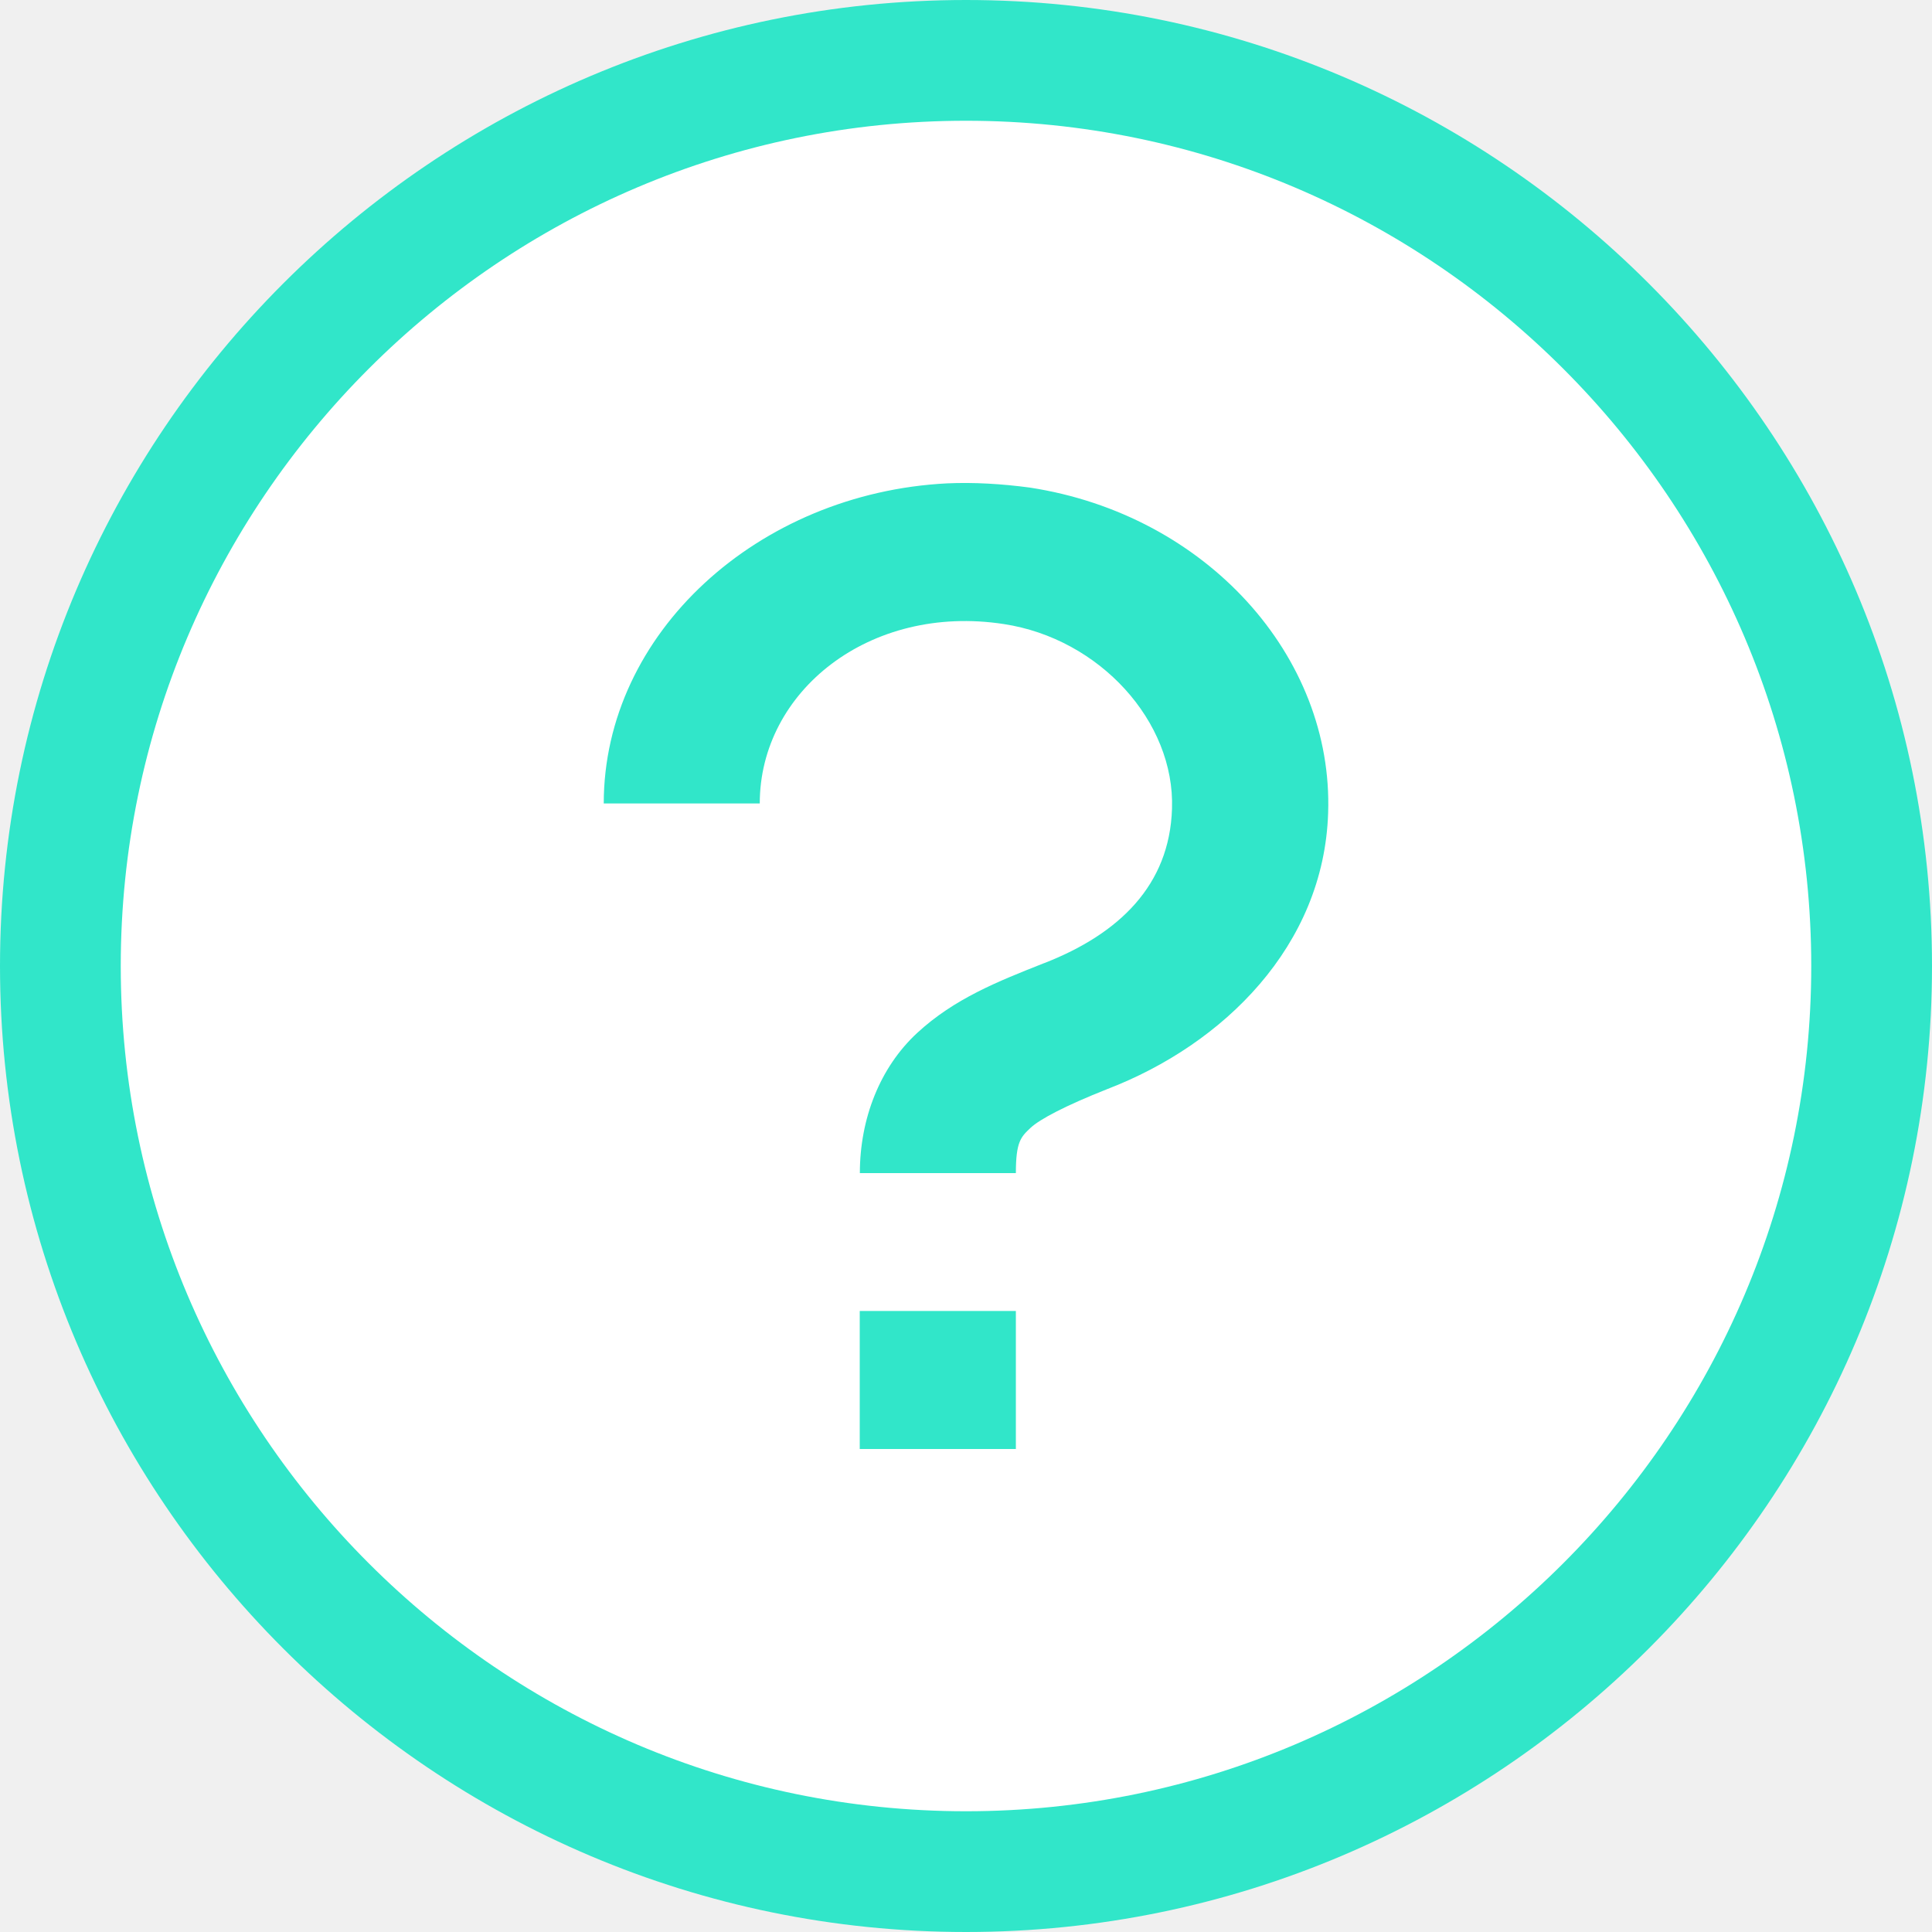
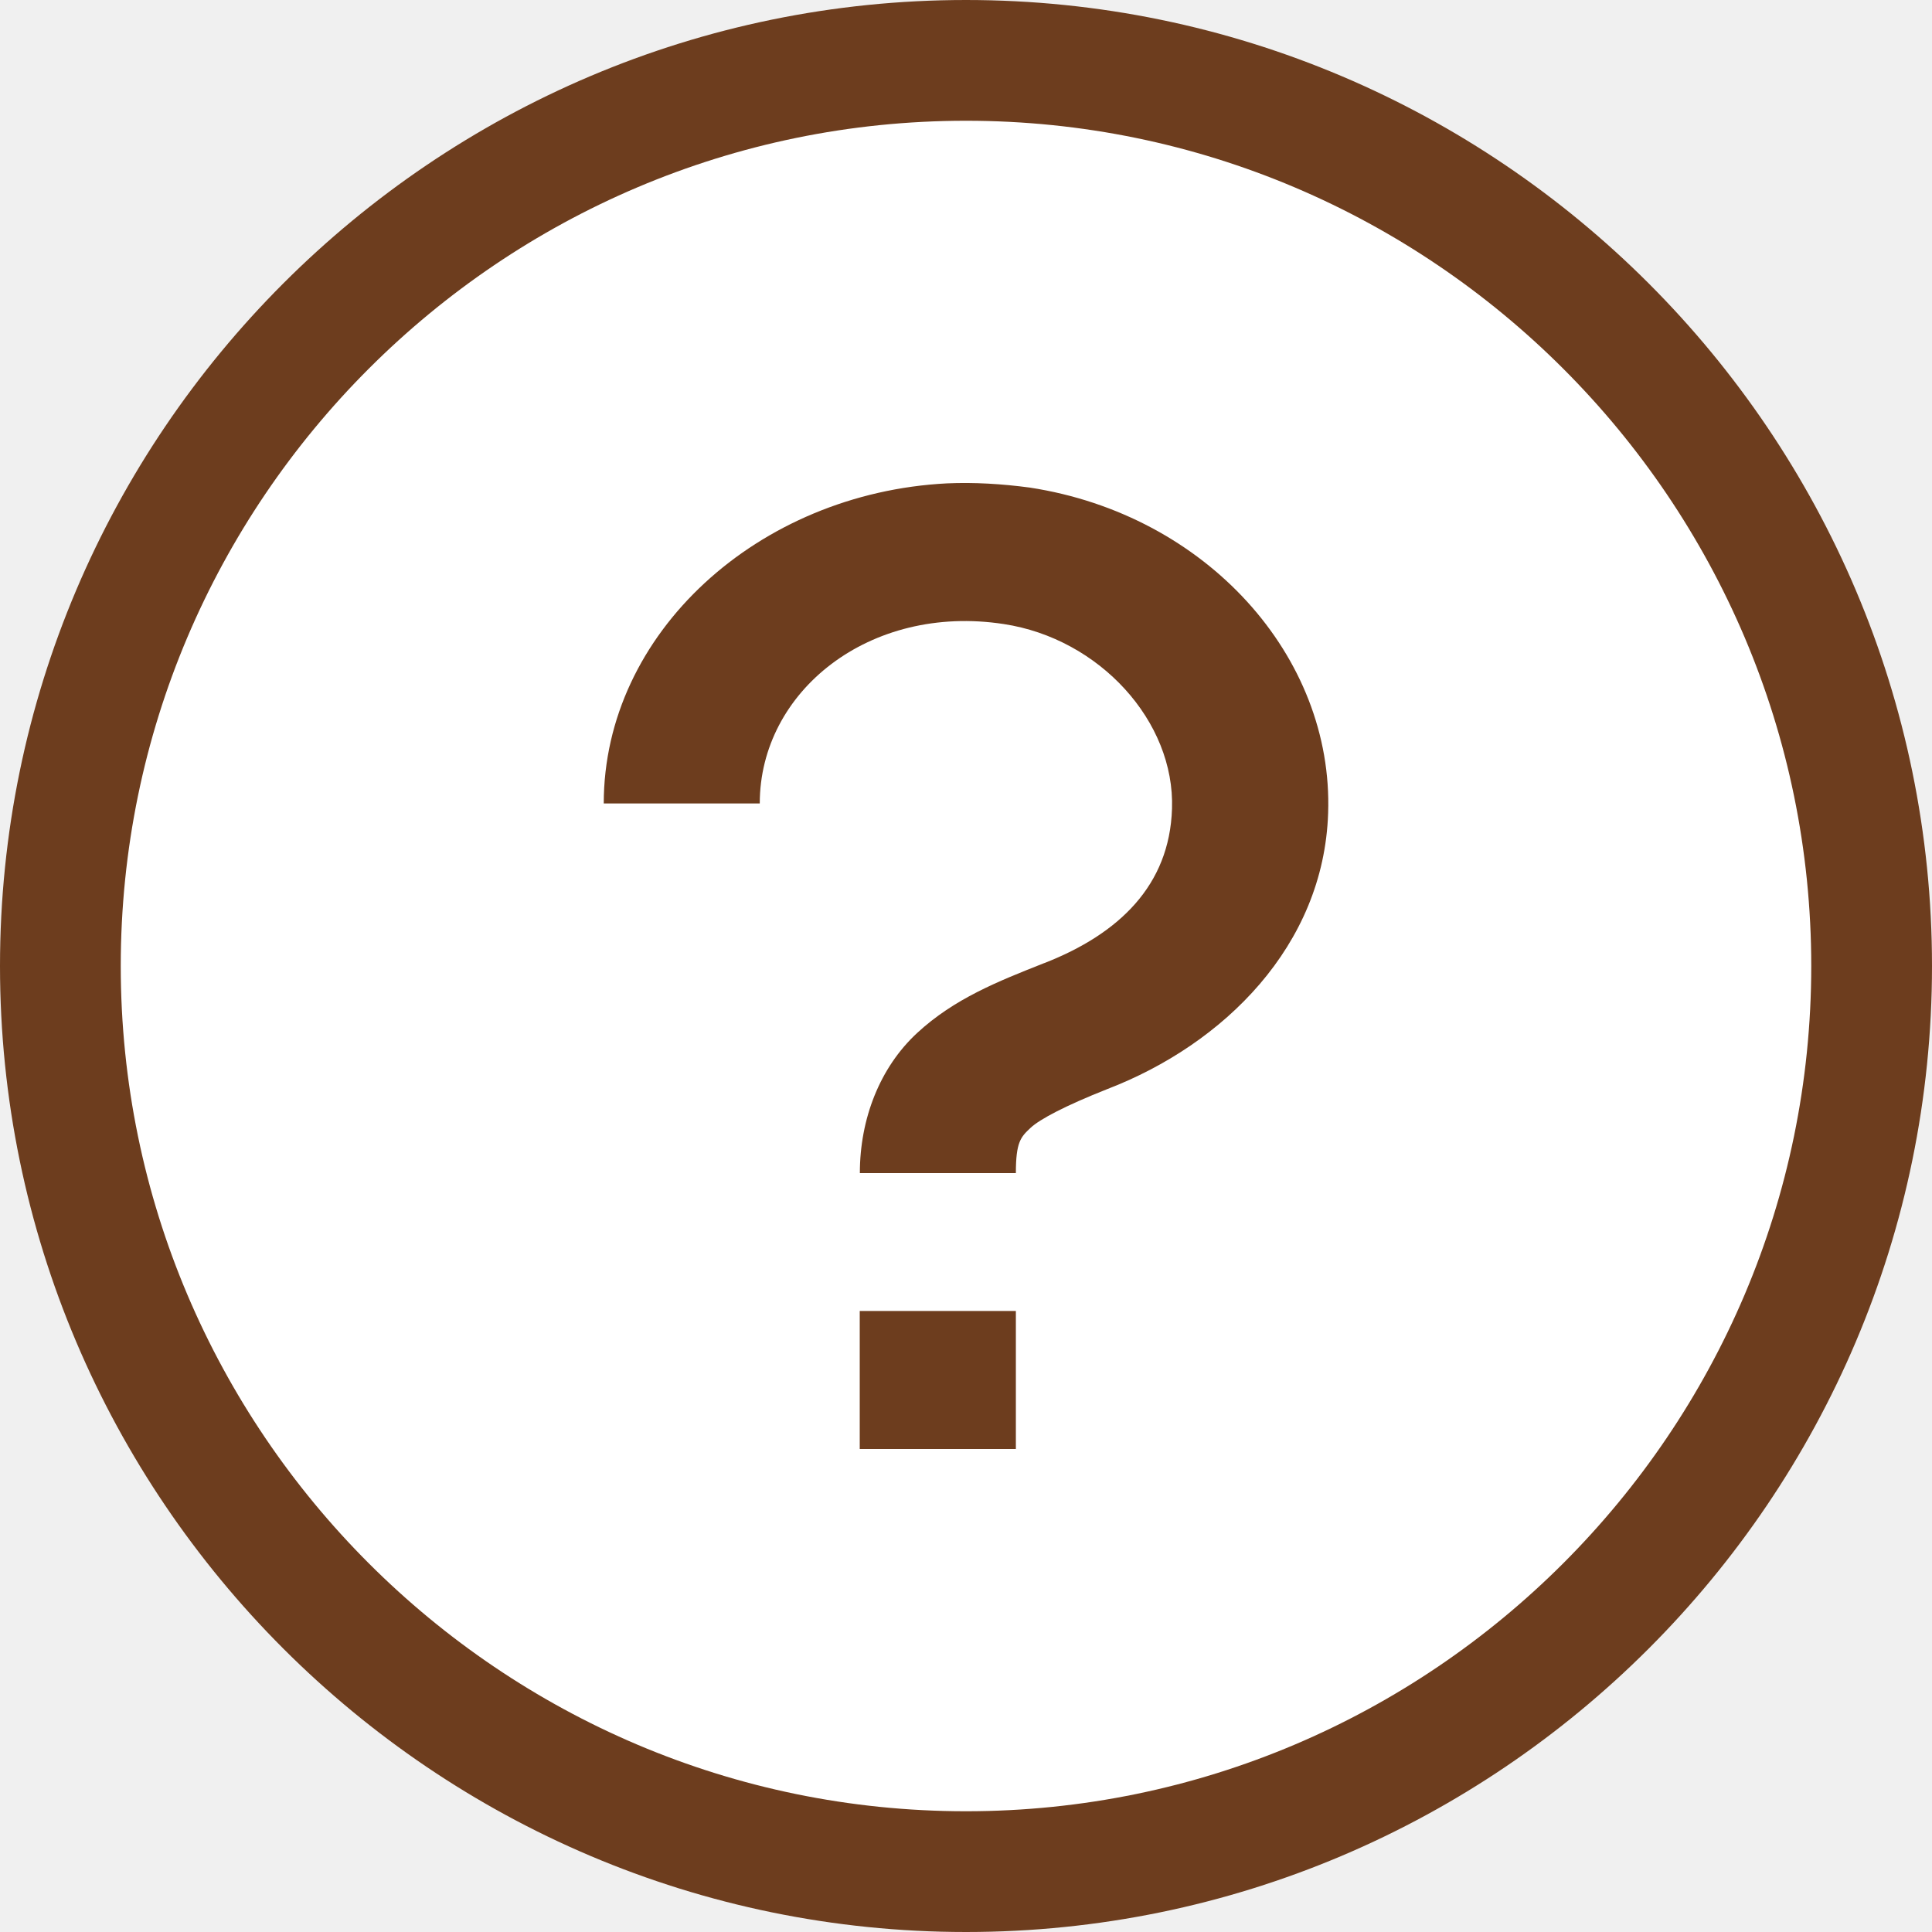
<svg xmlns="http://www.w3.org/2000/svg" width="16" height="16" fill="none" viewBox="0 0 16 16">
-   <path fill="#fff" stroke="#31E6C9" d="M.5 8C.5 3.867 3.867.5 8 .5s7.5 3.367 7.5 7.5-3.367 7.5-7.5 7.5S.5 12.133.5 8z" />
-   <path fill="#31E6C9" d="M5 6.654c0-1.41 1.277-2.571 2.843-2.651.222-.01.454.004.686.035 1.46.224 2.515 1.397 2.47 2.696-.036 1.098-.864 1.914-1.828 2.285-.349.138-.56.25-.636.321-.081.076-.122.116-.122.375H7.121c0-.45.166-.875.474-1.16.307-.284.668-.427 1.05-.578l.006-.002c.616-.241 1.035-.643 1.055-1.277.025-.723-.6-1.41-1.394-1.53-1.11-.17-2.02.557-2.02 1.486H5zM7.12 12v-1.143h1.293V12H7.121z" />
+   <path fill="#fff" stroke="#6D3D1E" d="M.5 8C.5 3.867 3.867.5 8 .5s7.5 3.367 7.5 7.5-3.367 7.5-7.5 7.5S.5 12.133.5 8z" />
+   <path fill="#6D3D1E" d="M5 6.654c0-1.41 1.277-2.571 2.843-2.651.222-.01.454.004.686.035 1.46.224 2.515 1.397 2.47 2.696-.036 1.098-.864 1.914-1.828 2.285-.349.138-.56.25-.636.321-.081.076-.122.116-.122.375H7.121c0-.45.166-.875.474-1.16.307-.284.668-.427 1.05-.578l.006-.002c.616-.241 1.035-.643 1.055-1.277.025-.723-.6-1.41-1.394-1.53-1.11-.17-2.02.557-2.02 1.486H5zM7.12 12v-1.143h1.293V12H7.121z" />
</svg>
